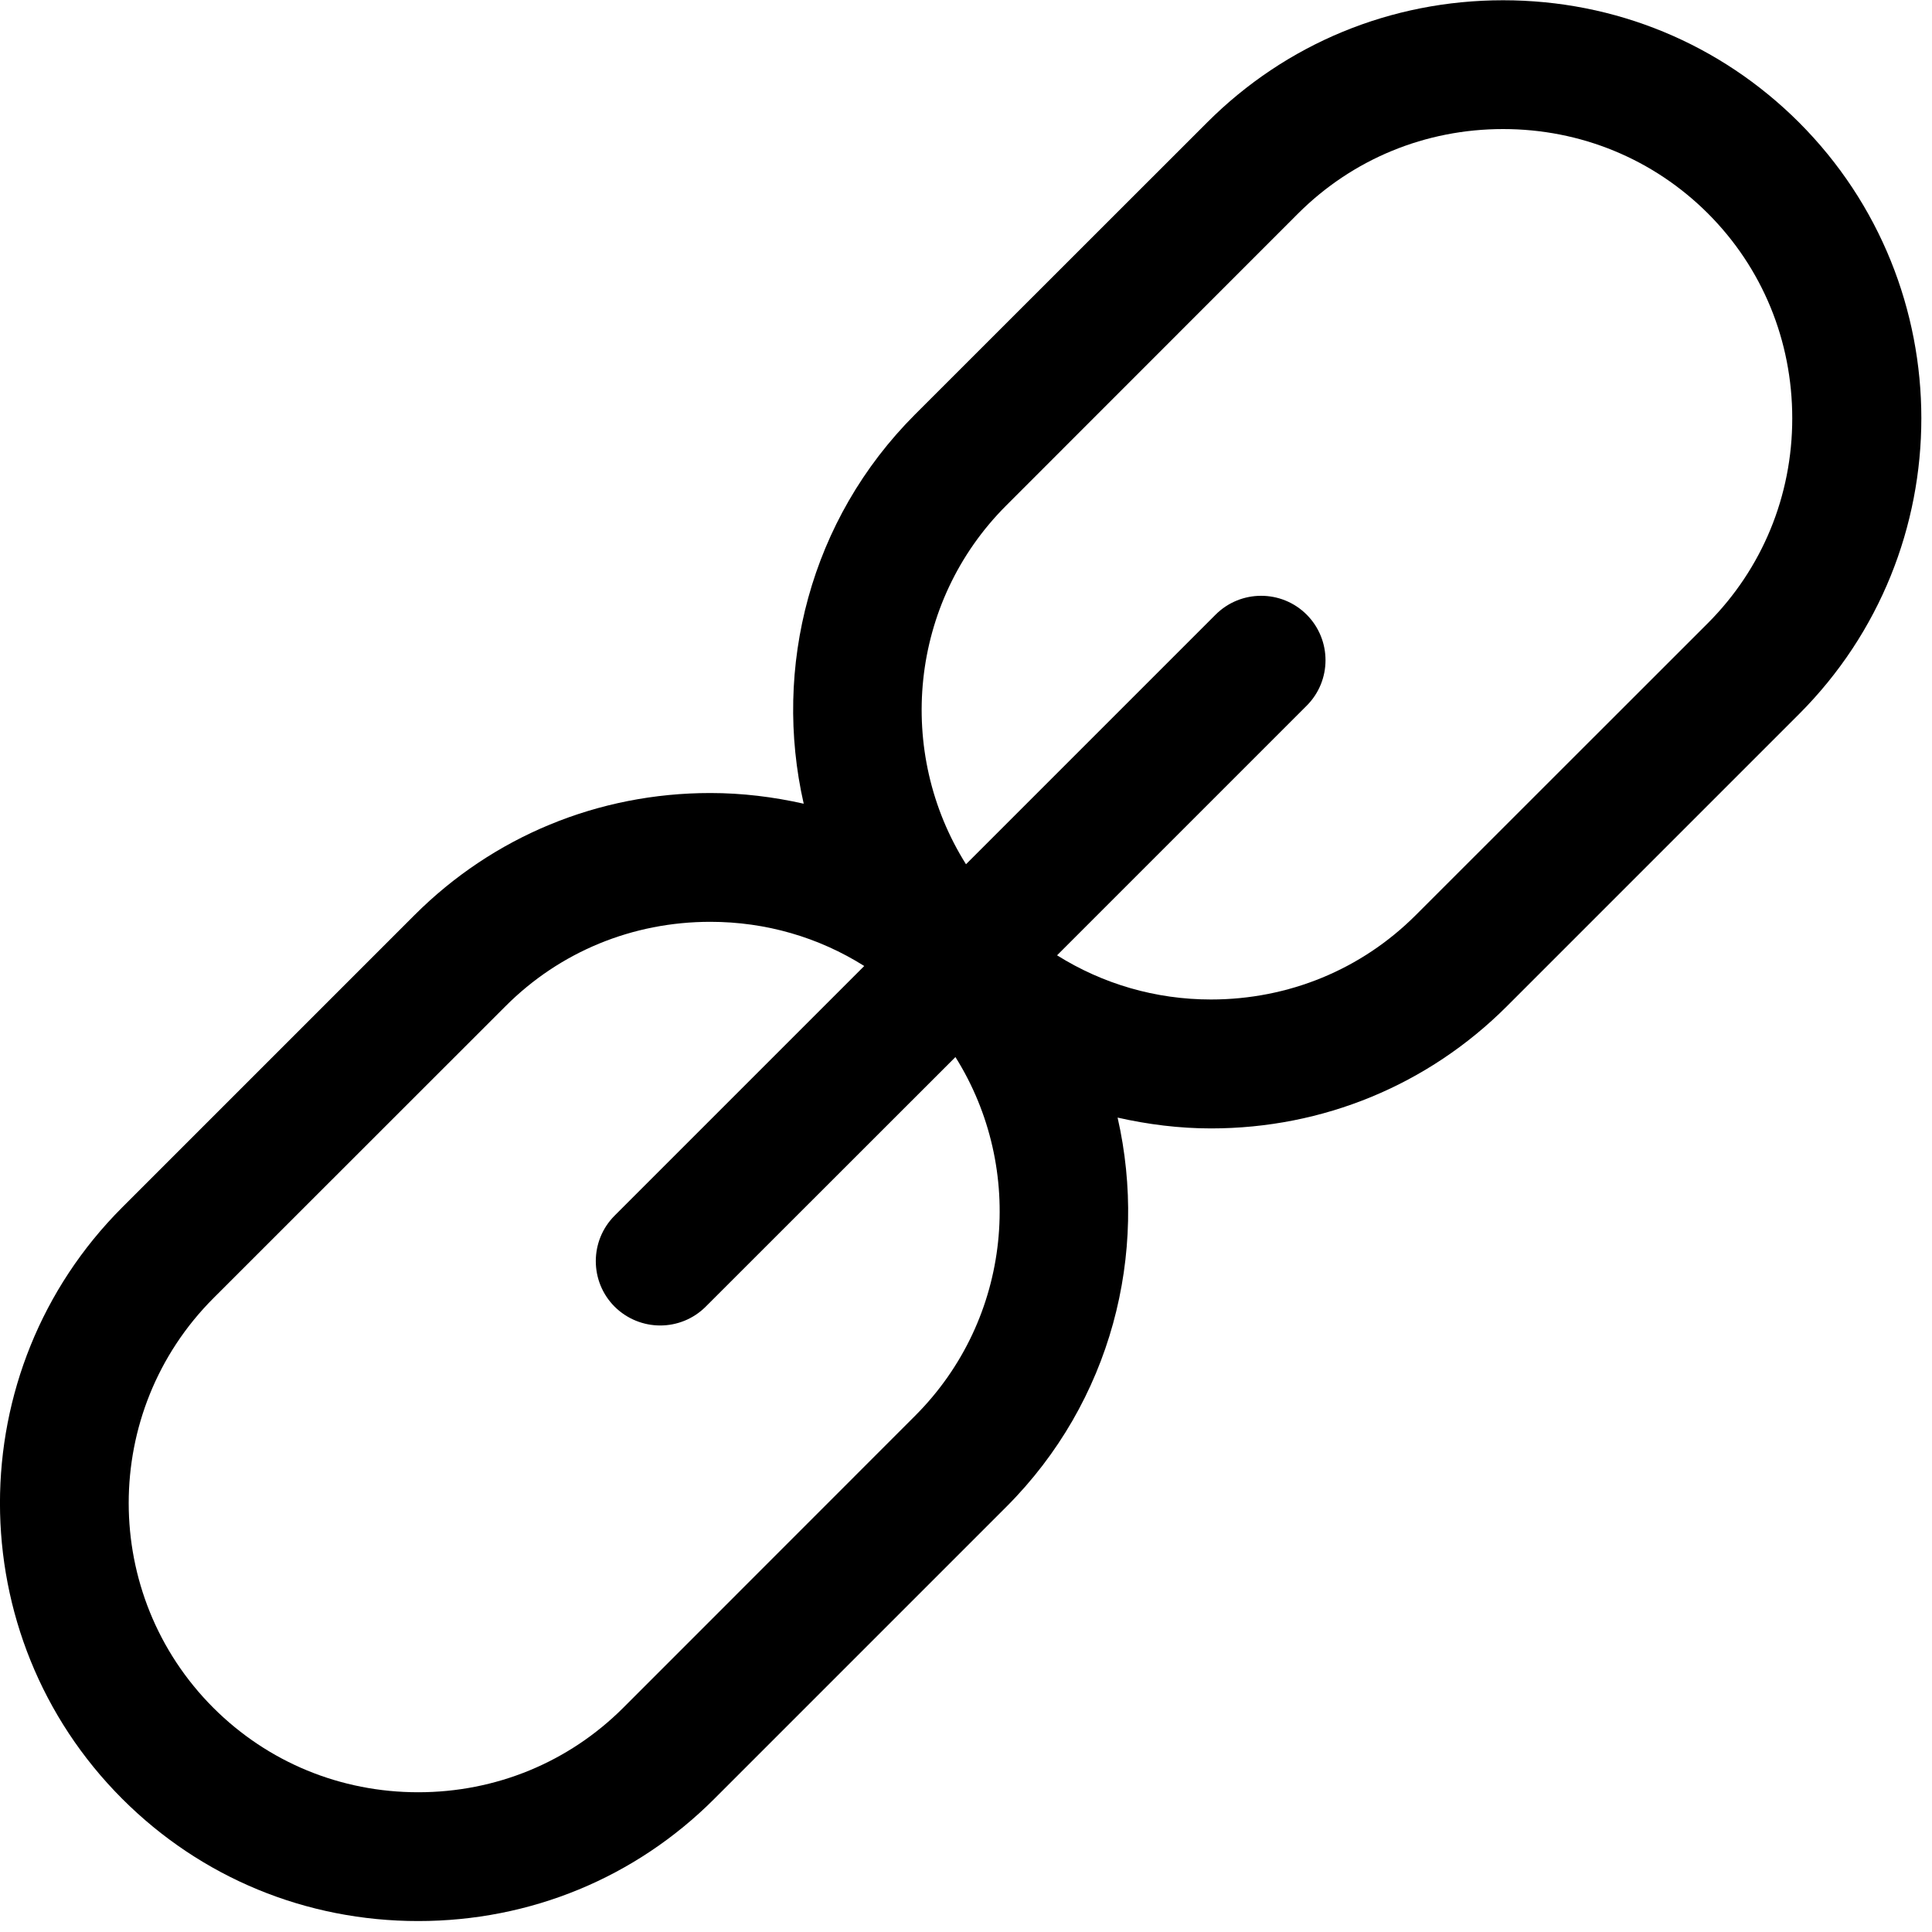
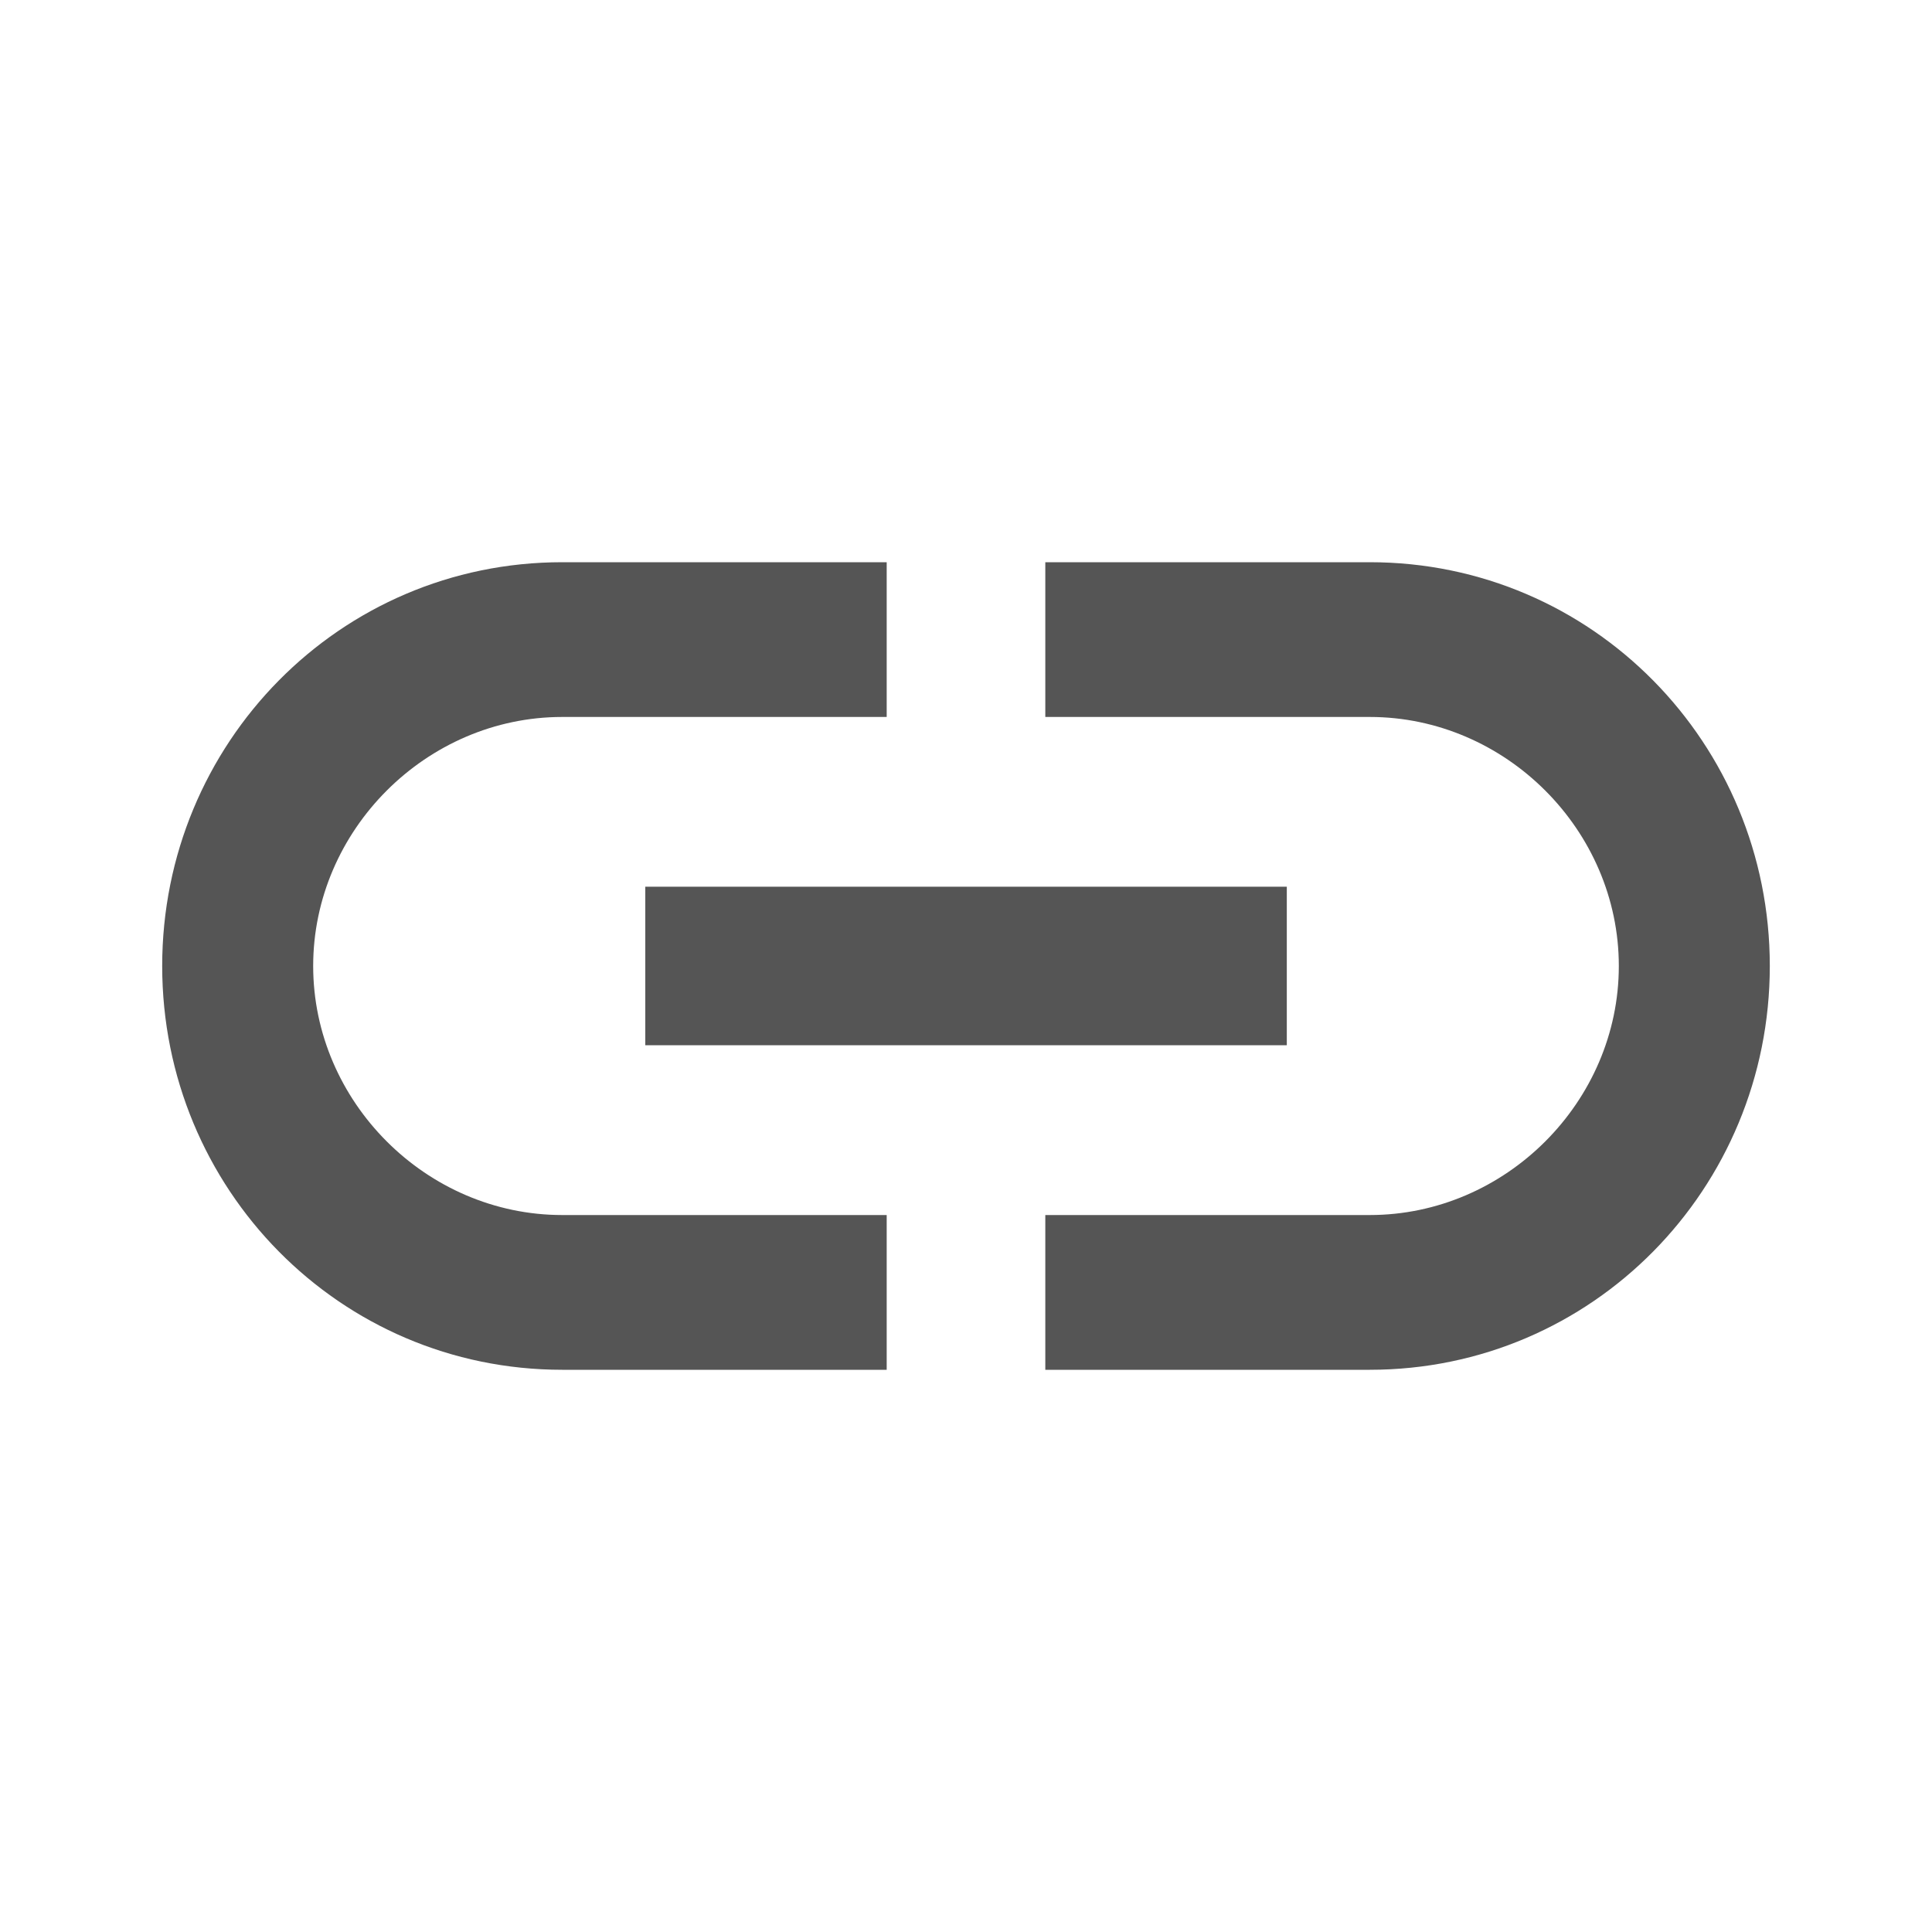
- <svg xmlns="http://www.w3.org/2000/svg" width="15px" height="15px" viewBox="0 0 15 15" version="1.1">
-   <defs />
-   <g id="Page-1" stroke="none" stroke-width="1" fill="none" fill-rule="evenodd">
-     <g id="link" fill="#000000">
-       <g id="Capa_1">
-         <path d="M13.967,0.95 C13.355,0.339 12.54,0.002 11.67,0.002 C10.8,0.002 9.984,0.339 9.373,0.95 L7.105,3.217 C6.286,4.036 6,5.186 6.24,6.24 C6.005,6.187 5.762,6.157 5.515,6.157 C4.645,6.157 3.829,6.494 3.218,7.105 L0.95,9.373 C-0.317,10.639 -0.317,12.701 0.95,13.967 C1.562,14.579 2.377,14.915 3.247,14.915 C4.117,14.915 4.933,14.579 5.545,13.967 L7.812,11.7 C8.631,10.881 8.917,9.731 8.677,8.677 C8.912,8.73 9.155,8.761 9.402,8.761 C10.272,8.761 11.088,8.424 11.7,7.812 L13.967,5.545 C15.234,4.278 15.234,2.217 13.967,0.95 L13.967,0.95 Z M7.105,10.992 L4.838,13.26 C4.415,13.682 3.85,13.915 3.247,13.915 C2.644,13.915 2.08,13.682 1.657,13.26 C0.78,12.383 0.78,10.957 1.657,10.079 L3.925,7.812 C4.347,7.389 4.912,7.157 5.515,7.157 C5.946,7.157 6.356,7.277 6.71,7.5 L4.772,9.438 C4.577,9.633 4.577,9.95 4.772,10.145 C4.87,10.242 4.998,10.291 5.126,10.291 C5.254,10.291 5.382,10.242 5.479,10.145 L7.418,8.207 C7.963,9.075 7.86,10.237 7.105,10.992 L7.105,10.992 Z M13.26,4.838 L10.992,7.105 C10.57,7.527 10.005,7.76 9.402,7.76 C8.971,7.76 8.561,7.639 8.207,7.417 L10.145,5.479 C10.34,5.284 10.34,4.968 10.145,4.772 C9.95,4.577 9.633,4.577 9.438,4.772 L7.5,6.71 C6.954,5.842 7.057,4.68 7.812,3.925 L10.079,1.657 C10.502,1.235 11.067,1.002 11.67,1.002 C12.273,1.002 12.837,1.235 13.26,1.657 C13.683,2.08 13.915,2.644 13.915,3.248 C13.915,3.85 13.682,4.415 13.26,4.838 L13.26,4.838 Z" id="Shape" />
-       </g>
-     </g>
-   </g>
+ <svg xmlns="http://www.w3.org/2000/svg" version="1.1" width="20" height="20" viewBox="0 0 20 20">
+   <path fill="#555" d="M14.18 5.82c2.305 0 4.141 1.875 4.141 4.18s-1.836 4.18-4.141 4.18h-3.359v-1.602h3.359c1.406 0 2.578-1.172 2.578-2.578s-1.172-2.578-2.578-2.578h-3.359v-1.602h3.359zM6.68 10.82v-1.641h6.641v1.641h-6.641zM3.242 10c0 1.406 1.172 2.578 2.578 2.578h3.359v1.602h-3.359c-2.305 0-4.141-1.875-4.141-4.18s1.836-4.18 4.141-4.18h3.359v1.602h-3.359c-1.406 0-2.578 1.172-2.578 2.578z" />
</svg>
